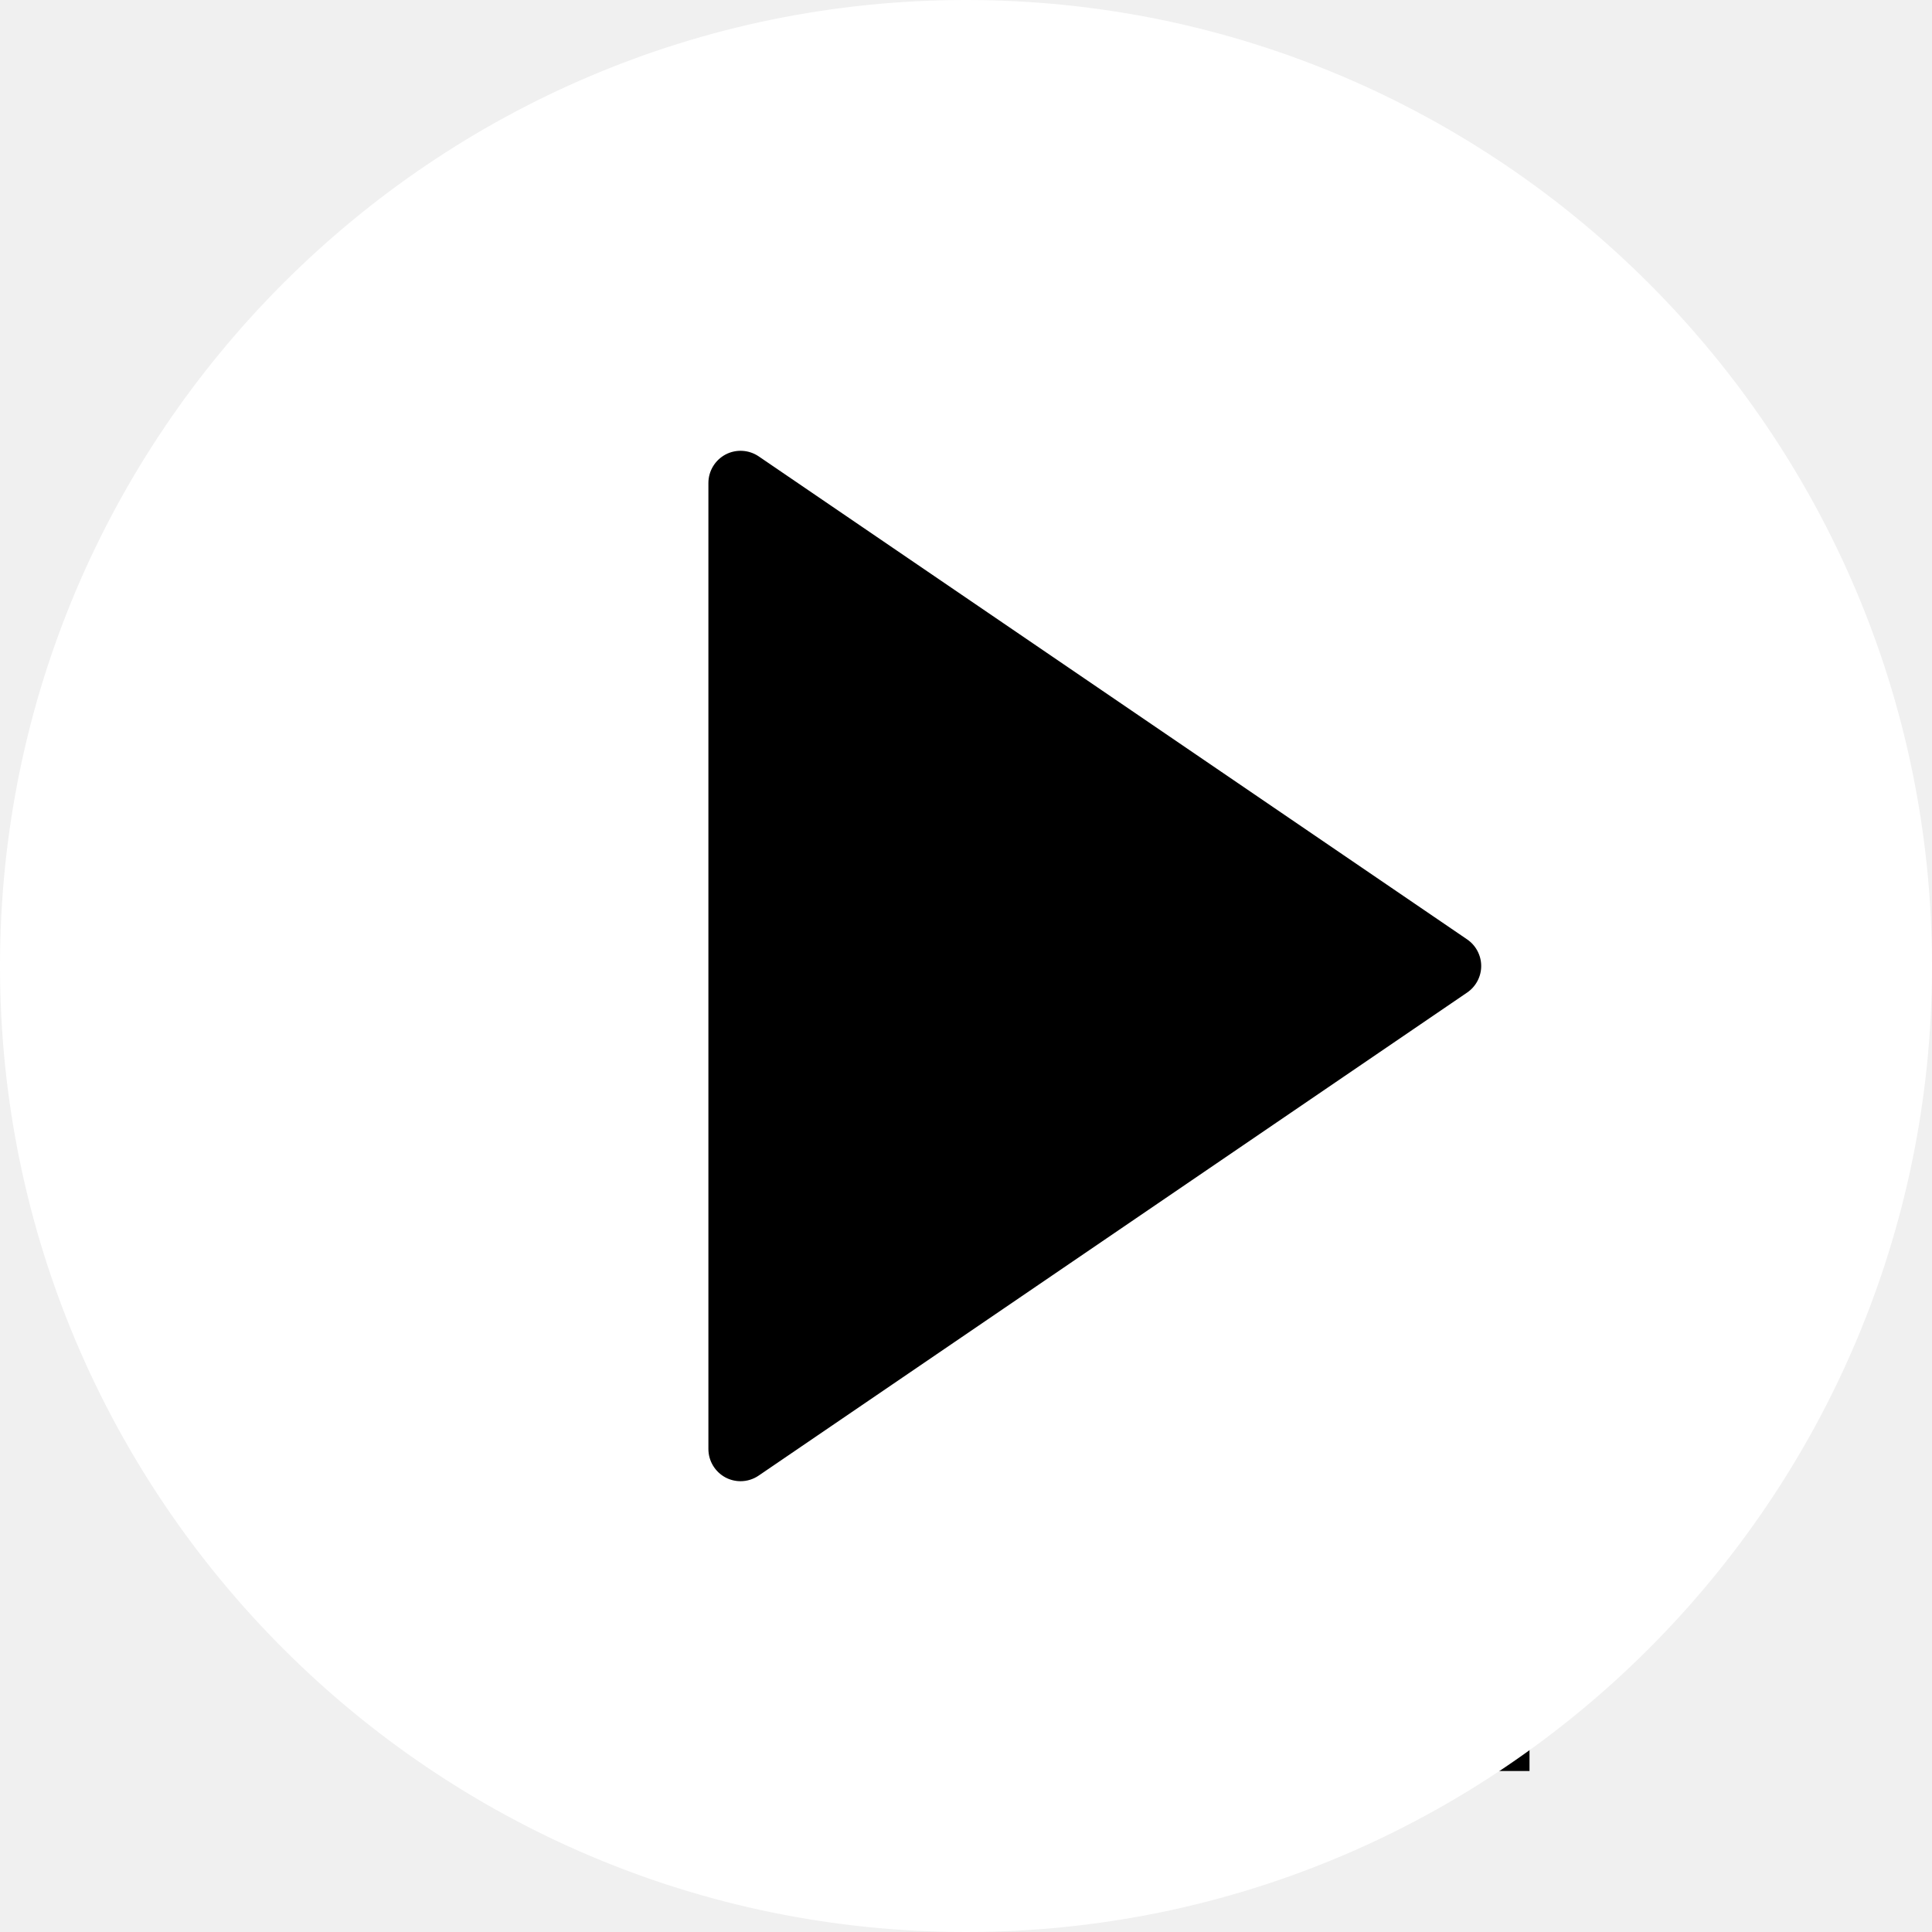
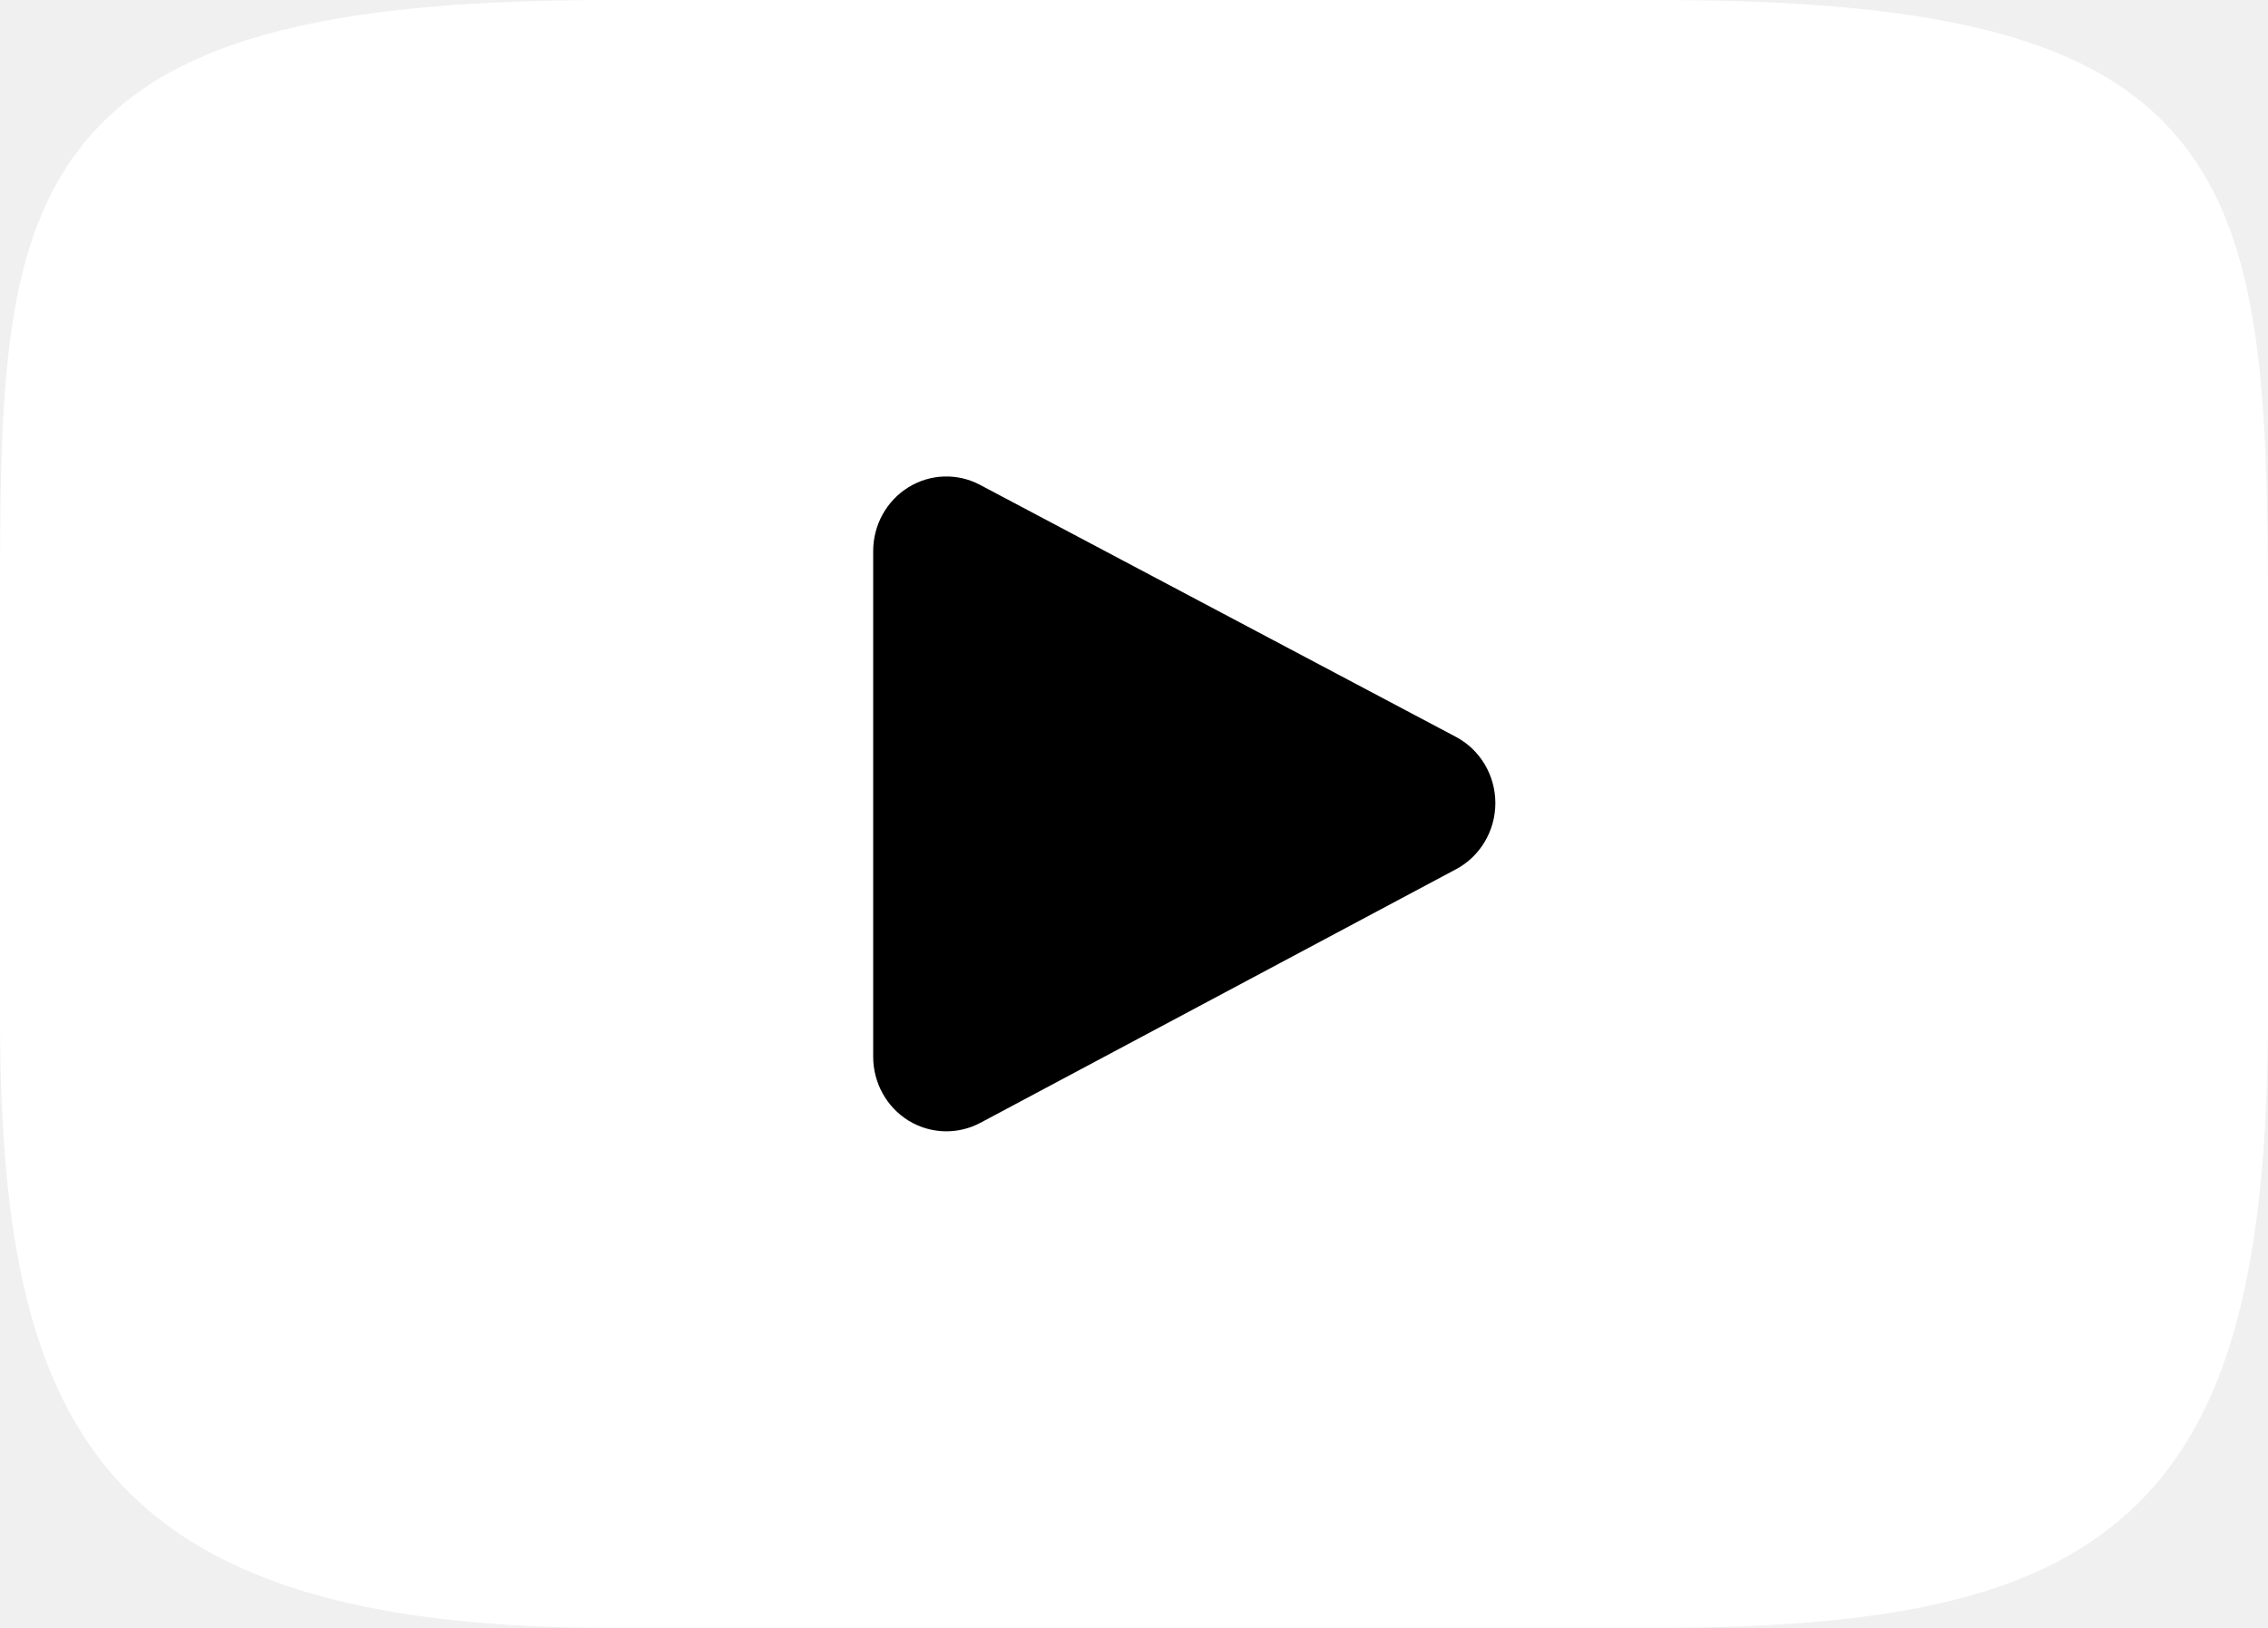
- <svg xmlns="http://www.w3.org/2000/svg" width="24px" height="24px" viewBox="0 0 24 24" version="1.1">
+ <svg xmlns="http://www.w3.org/2000/svg" width="39px" height="28px" viewBox="0 0 39 28" version="1.1">
  <g id="Event" stroke="none" stroke-width="1" fill="none" fill-rule="evenodd">
-     <g id="Desktop" transform="translate(-296, -213)">
-       <g id="flaticon1561736528-svg" transform="translate(296, 213)">
-         <rect id="Rectangle" fill="#000000" x="6" y="4" width="13" height="18" />
-         <path d="M12,0 C5.383,0 0,5.383 0,12 C0,18.617 5.383,24 12,24 C18.617,24 24,18.617 24,12 C24,5.383 18.617,0 12,0 Z M18.225,12.33 L9.425,18.33 C9.358,18.376 9.279,18.4 9.2,18.4 C9.136,18.4 9.072,18.385 9.013,18.354 C8.882,18.284 8.8,18.148 8.8,18 L8.8,6 C8.8,5.852 8.882,5.716 9.013,5.646 C9.144,5.577 9.303,5.586 9.426,5.67 L18.226,11.67 C18.334,11.744 18.4,11.868 18.4,12 C18.4,12.132 18.334,12.256 18.225,12.33 Z" id="Shape" fill="#FFFFFF" fill-rule="nonzero" />
+     <g id="Desktop-Copy" transform="translate(-305, -213)">
+       <g id="Group-3" transform="translate(31, 208)">
+         <g id="flaticon1562760889-svg" transform="translate(274, 5)">
+           <rect id="Rectangle" fill="#000000" x="11" y="6" width="19" height="17" />
+           <path d="M37.48,2.404 C36.072,0.696 33.473,0 28.509,0 L10.49,0 C5.413,0 2.77,0.741 1.367,2.559 C0,4.331 0,6.942 0,10.556 L0,17.444 C0,24.445 1.622,28 10.49,28 L28.509,28 C32.814,28 35.199,27.385 36.742,25.879 C38.325,24.334 39,21.811 39,17.444 L39,10.556 C39,6.745 38.894,4.118 37.48,2.404 Z M25.038,14.951 L16.856,19.314 C16.673,19.411 16.473,19.459 16.273,19.459 C16.047,19.459 15.821,19.397 15.621,19.274 C15.245,19.041 15.015,18.625 15.015,18.176 L15.015,9.479 C15.015,9.031 15.244,8.615 15.62,8.382 C15.996,8.149 16.463,8.133 16.853,8.34 L25.035,12.674 C25.452,12.895 25.713,13.333 25.714,13.812 C25.714,14.29 25.454,14.729 25.038,14.951 Z" id="XMLID_823_" fill="#FFFFFF" fill-rule="nonzero" />
+         </g>
      </g>
    </g>
  </g>
</svg>
